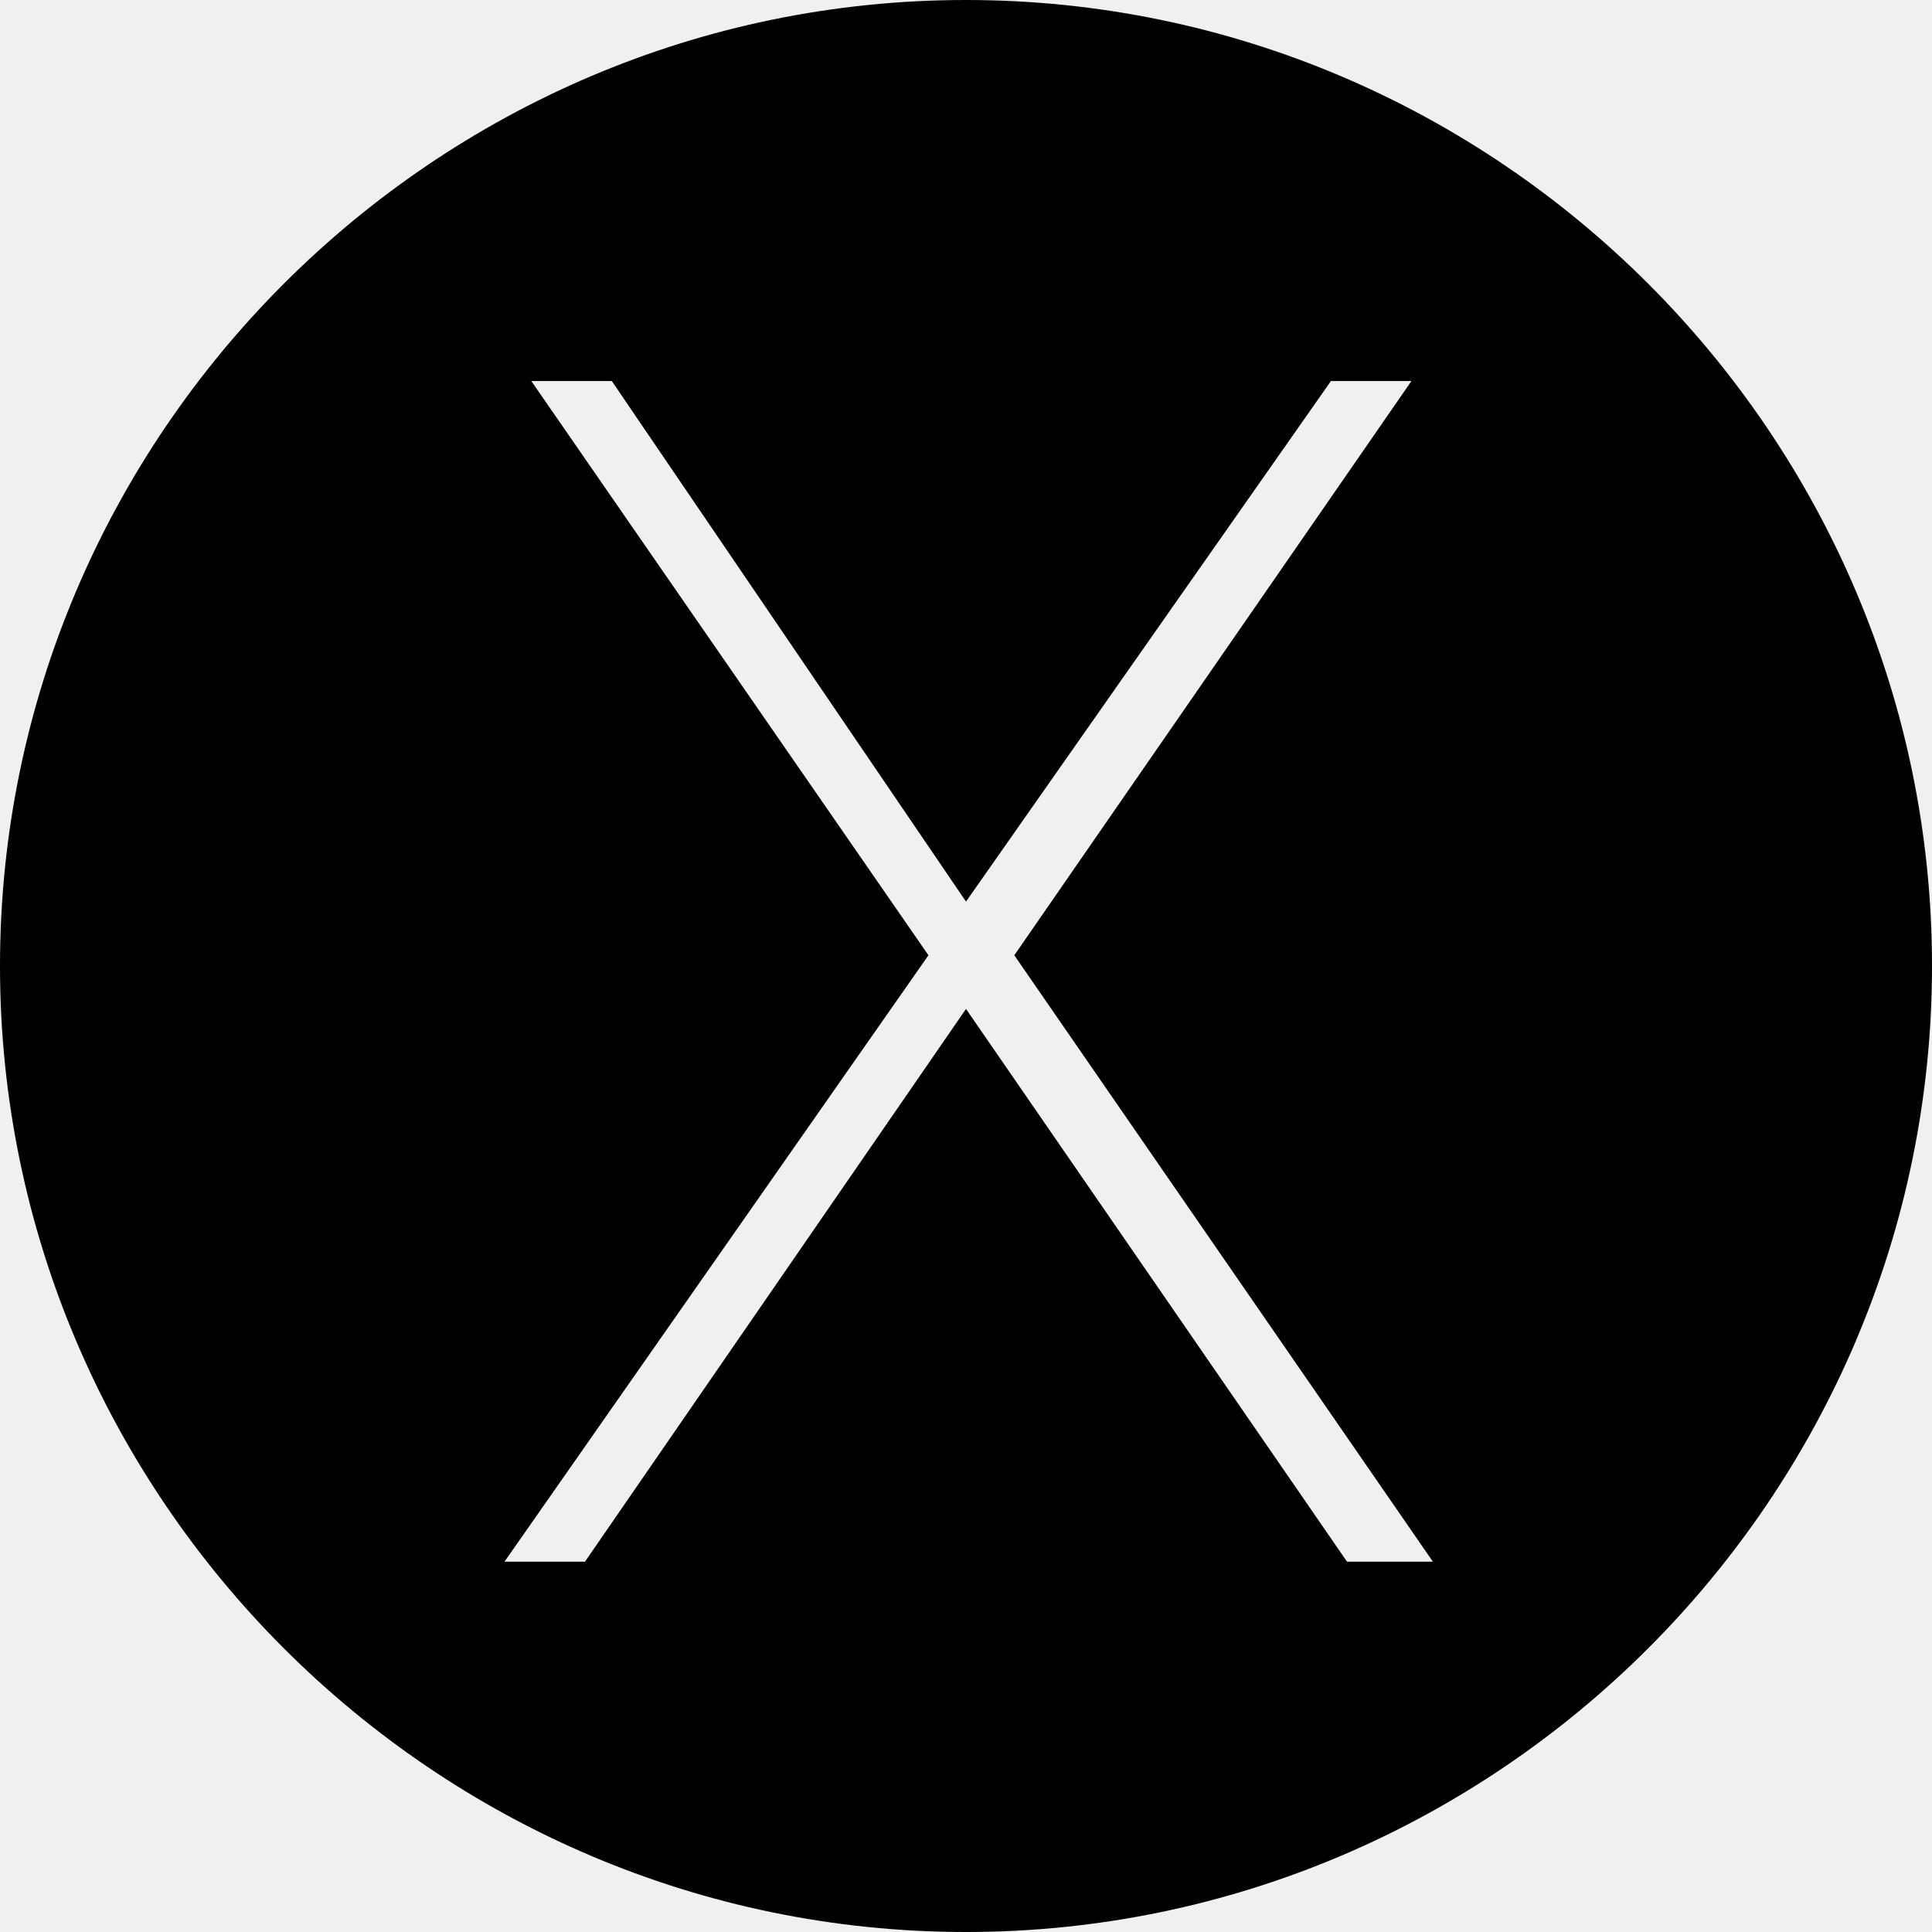
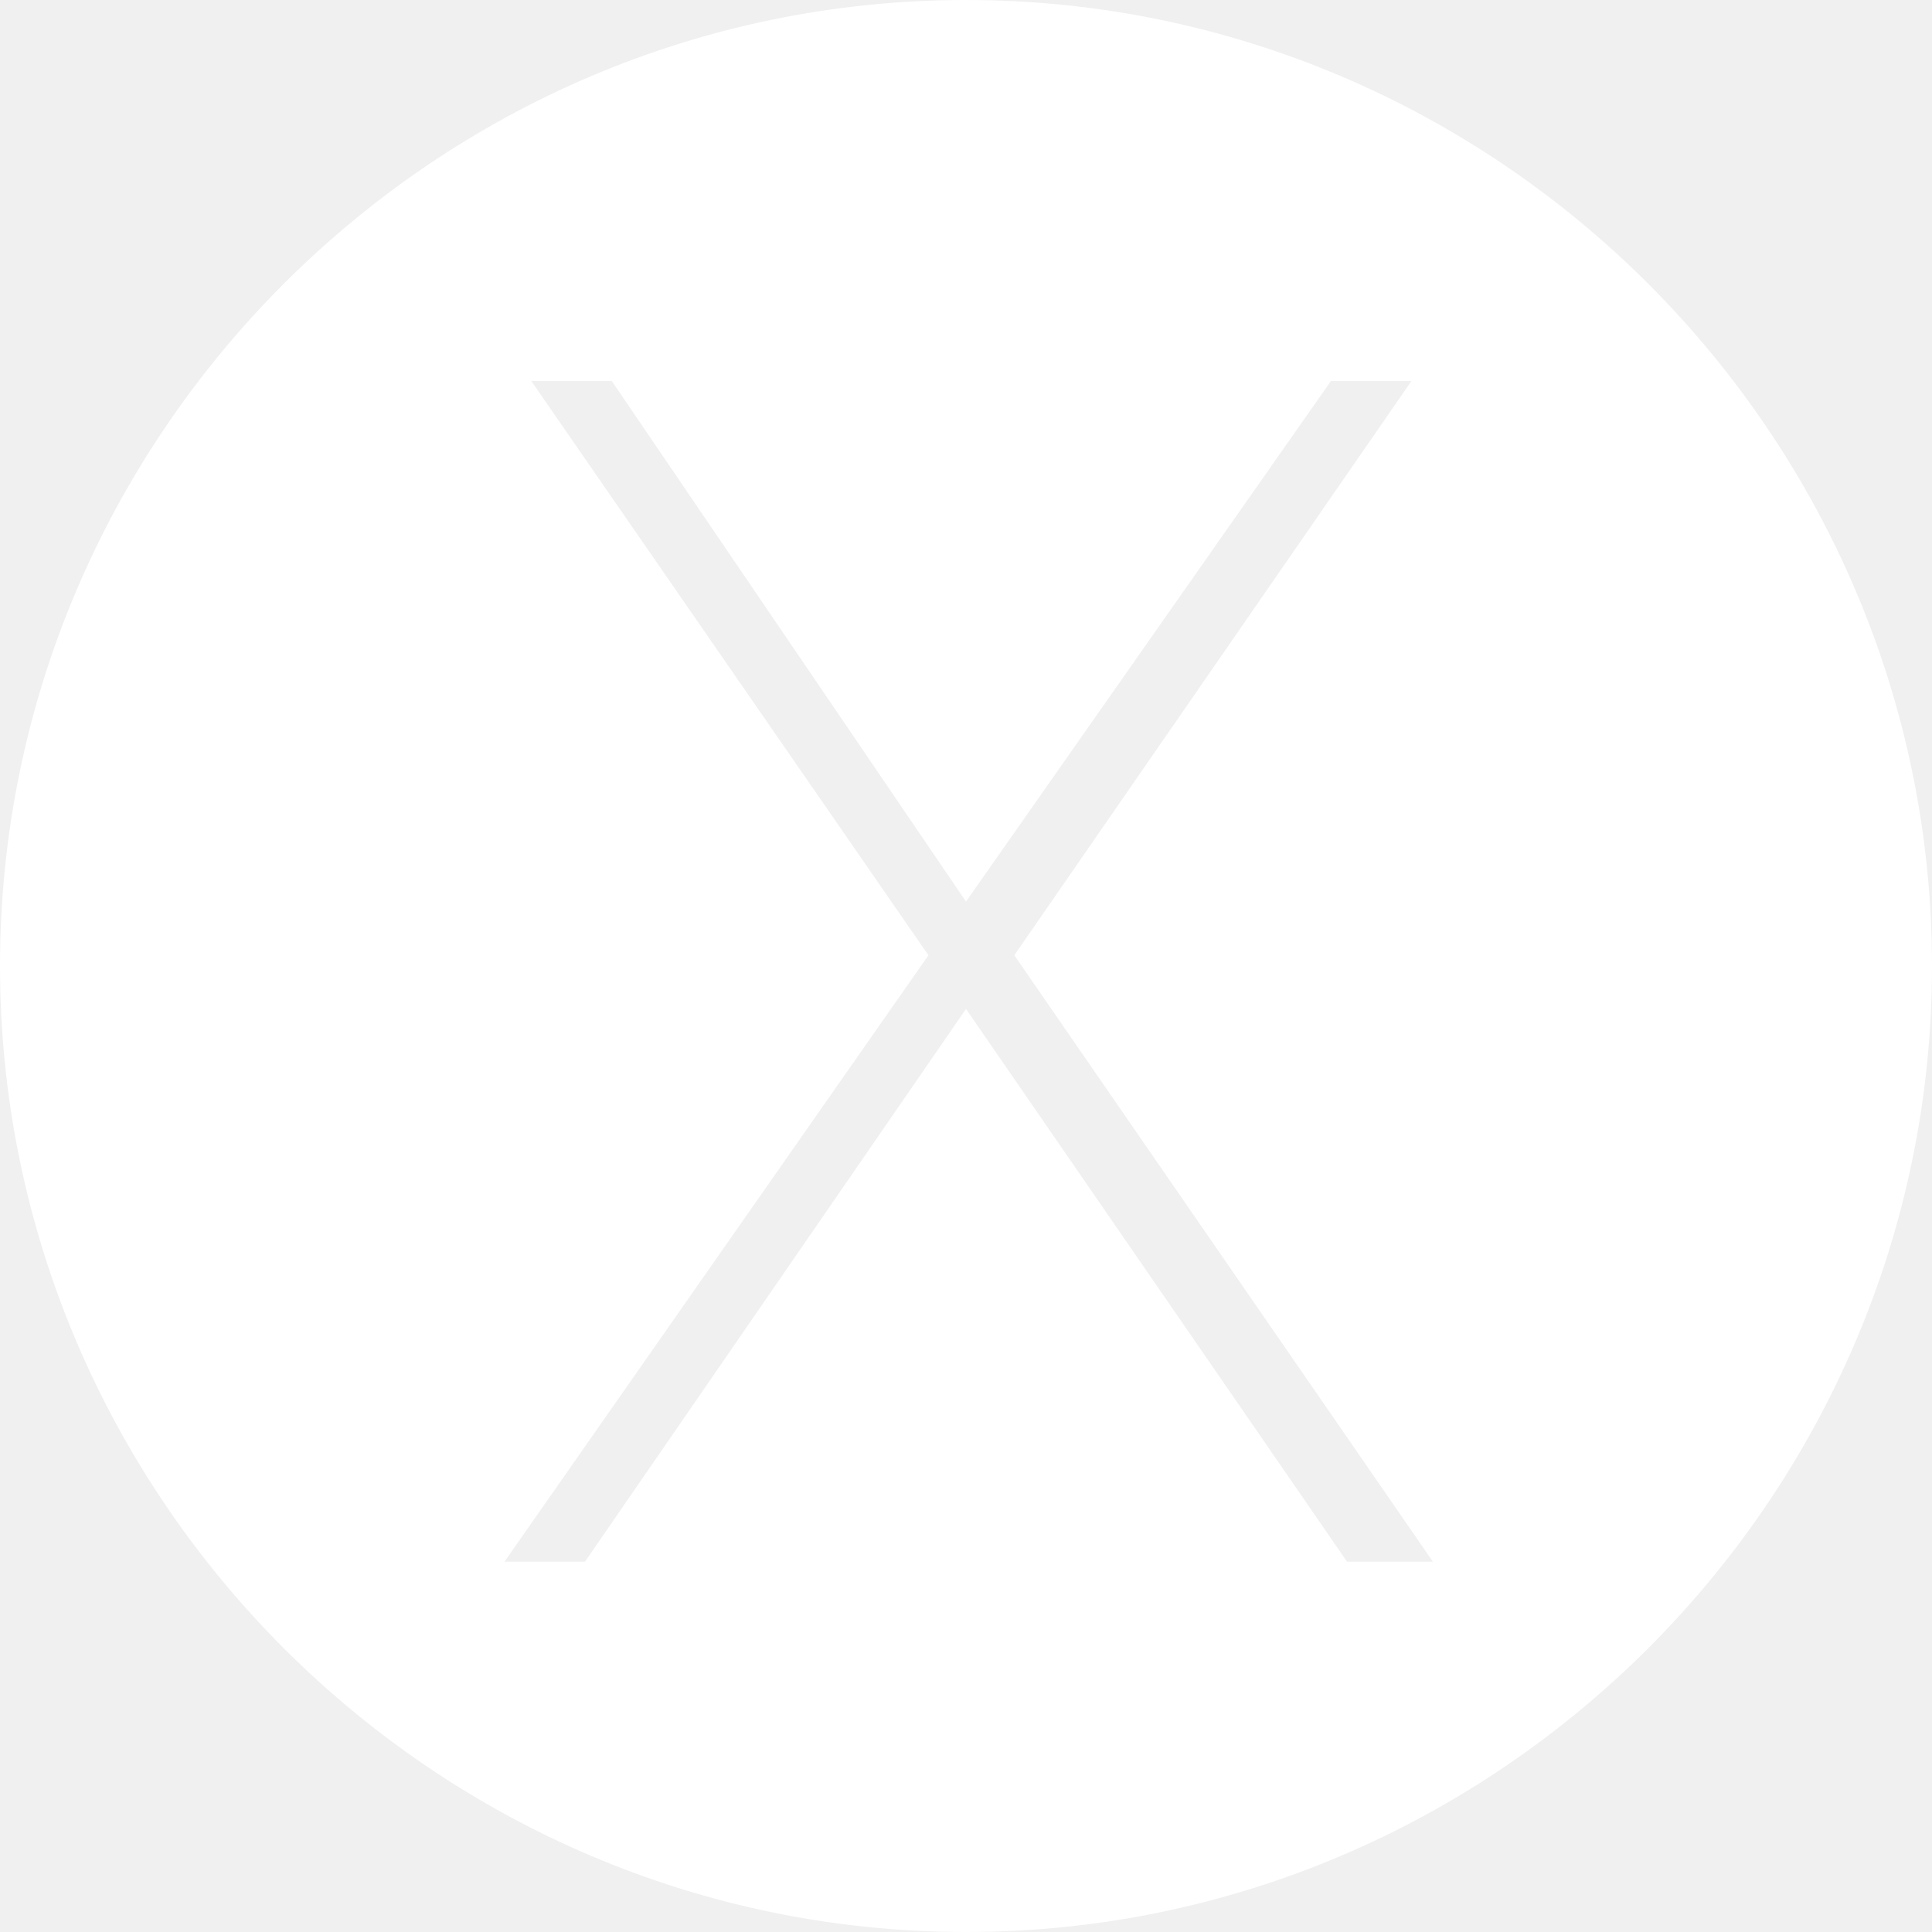
<svg xmlns="http://www.w3.org/2000/svg" version="1.1" id="Layer_1" x="0px" y="0px" viewBox="0 0 36 36" style="enable-background:new 0 0 36 36;" xml:space="preserve">
+   <style type="text/css">
+ 	.st0{fill:#FFFFFF;}
+ </style>
  <g id="Page-1">
    <g id="Desktop-HD" transform="translate(-781, -2450)">
      <g id="Wallet" transform="translate(-1, 2168)">
        <g id="Group-5" transform="translate(460, 282)">
-           <path id="Shape" d="M340,36c9.9,0,18-8.1,18-18s-8.1-18-18-18s-18,8.1-18,18S330.1,36,340,36z M331.9,7.1h1.5l6.6,9.7l6.8-9.7      h1.5l-7.4,10.7l7.8,11.3h-1.6L340,18.8l-7.1,10.3h-1.5l7.9-11.3L331.9,7.1L331.9,7.1z" />
+           <path id="Shape" class="st0" d="M340,36c9.9,0,18-8.1,18-18s-8.1-18-18-18s-18,8.1-18,18S330.1,36,340,36z M331.9,7.1h1.5      l6.6,9.7l6.8-9.7h1.5l-7.4,10.7l7.8,11.3h-1.6L340,18.8l-7.1,10.3h-1.5l7.9-11.3L331.9,7.1L331.9,7.1z" />
        </g>
      </g>
    </g>
  </g>
</svg>
